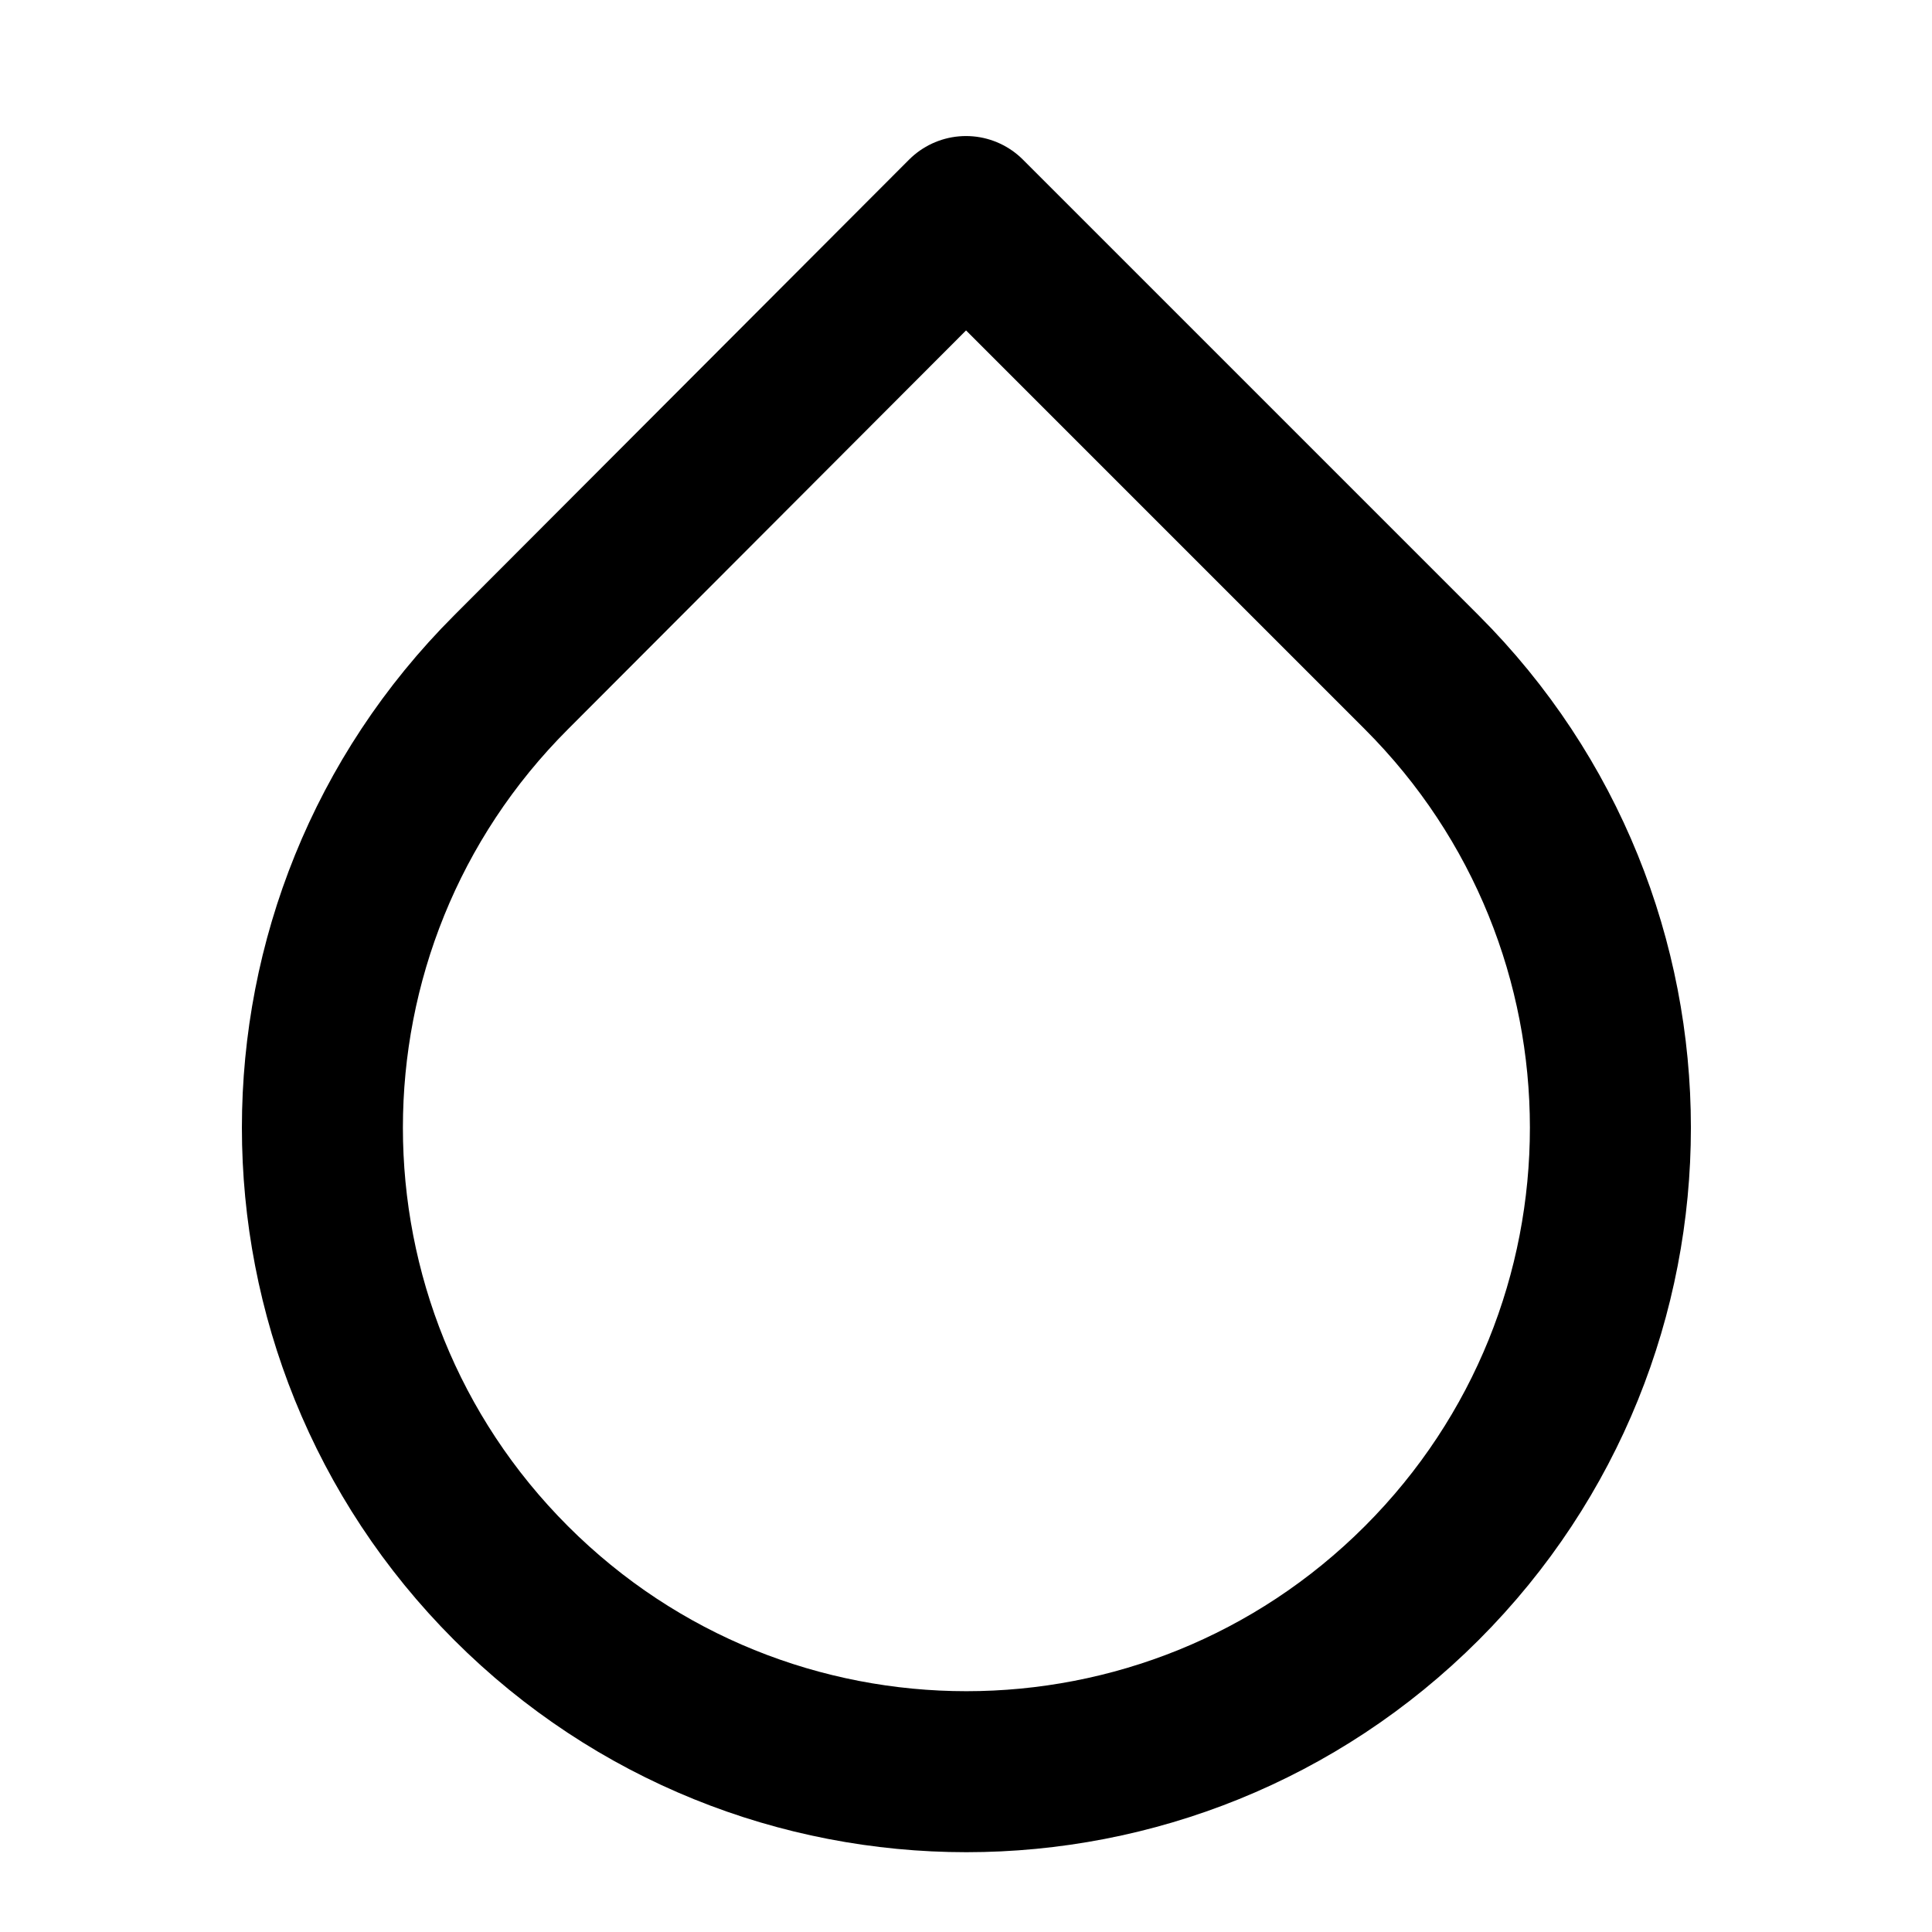
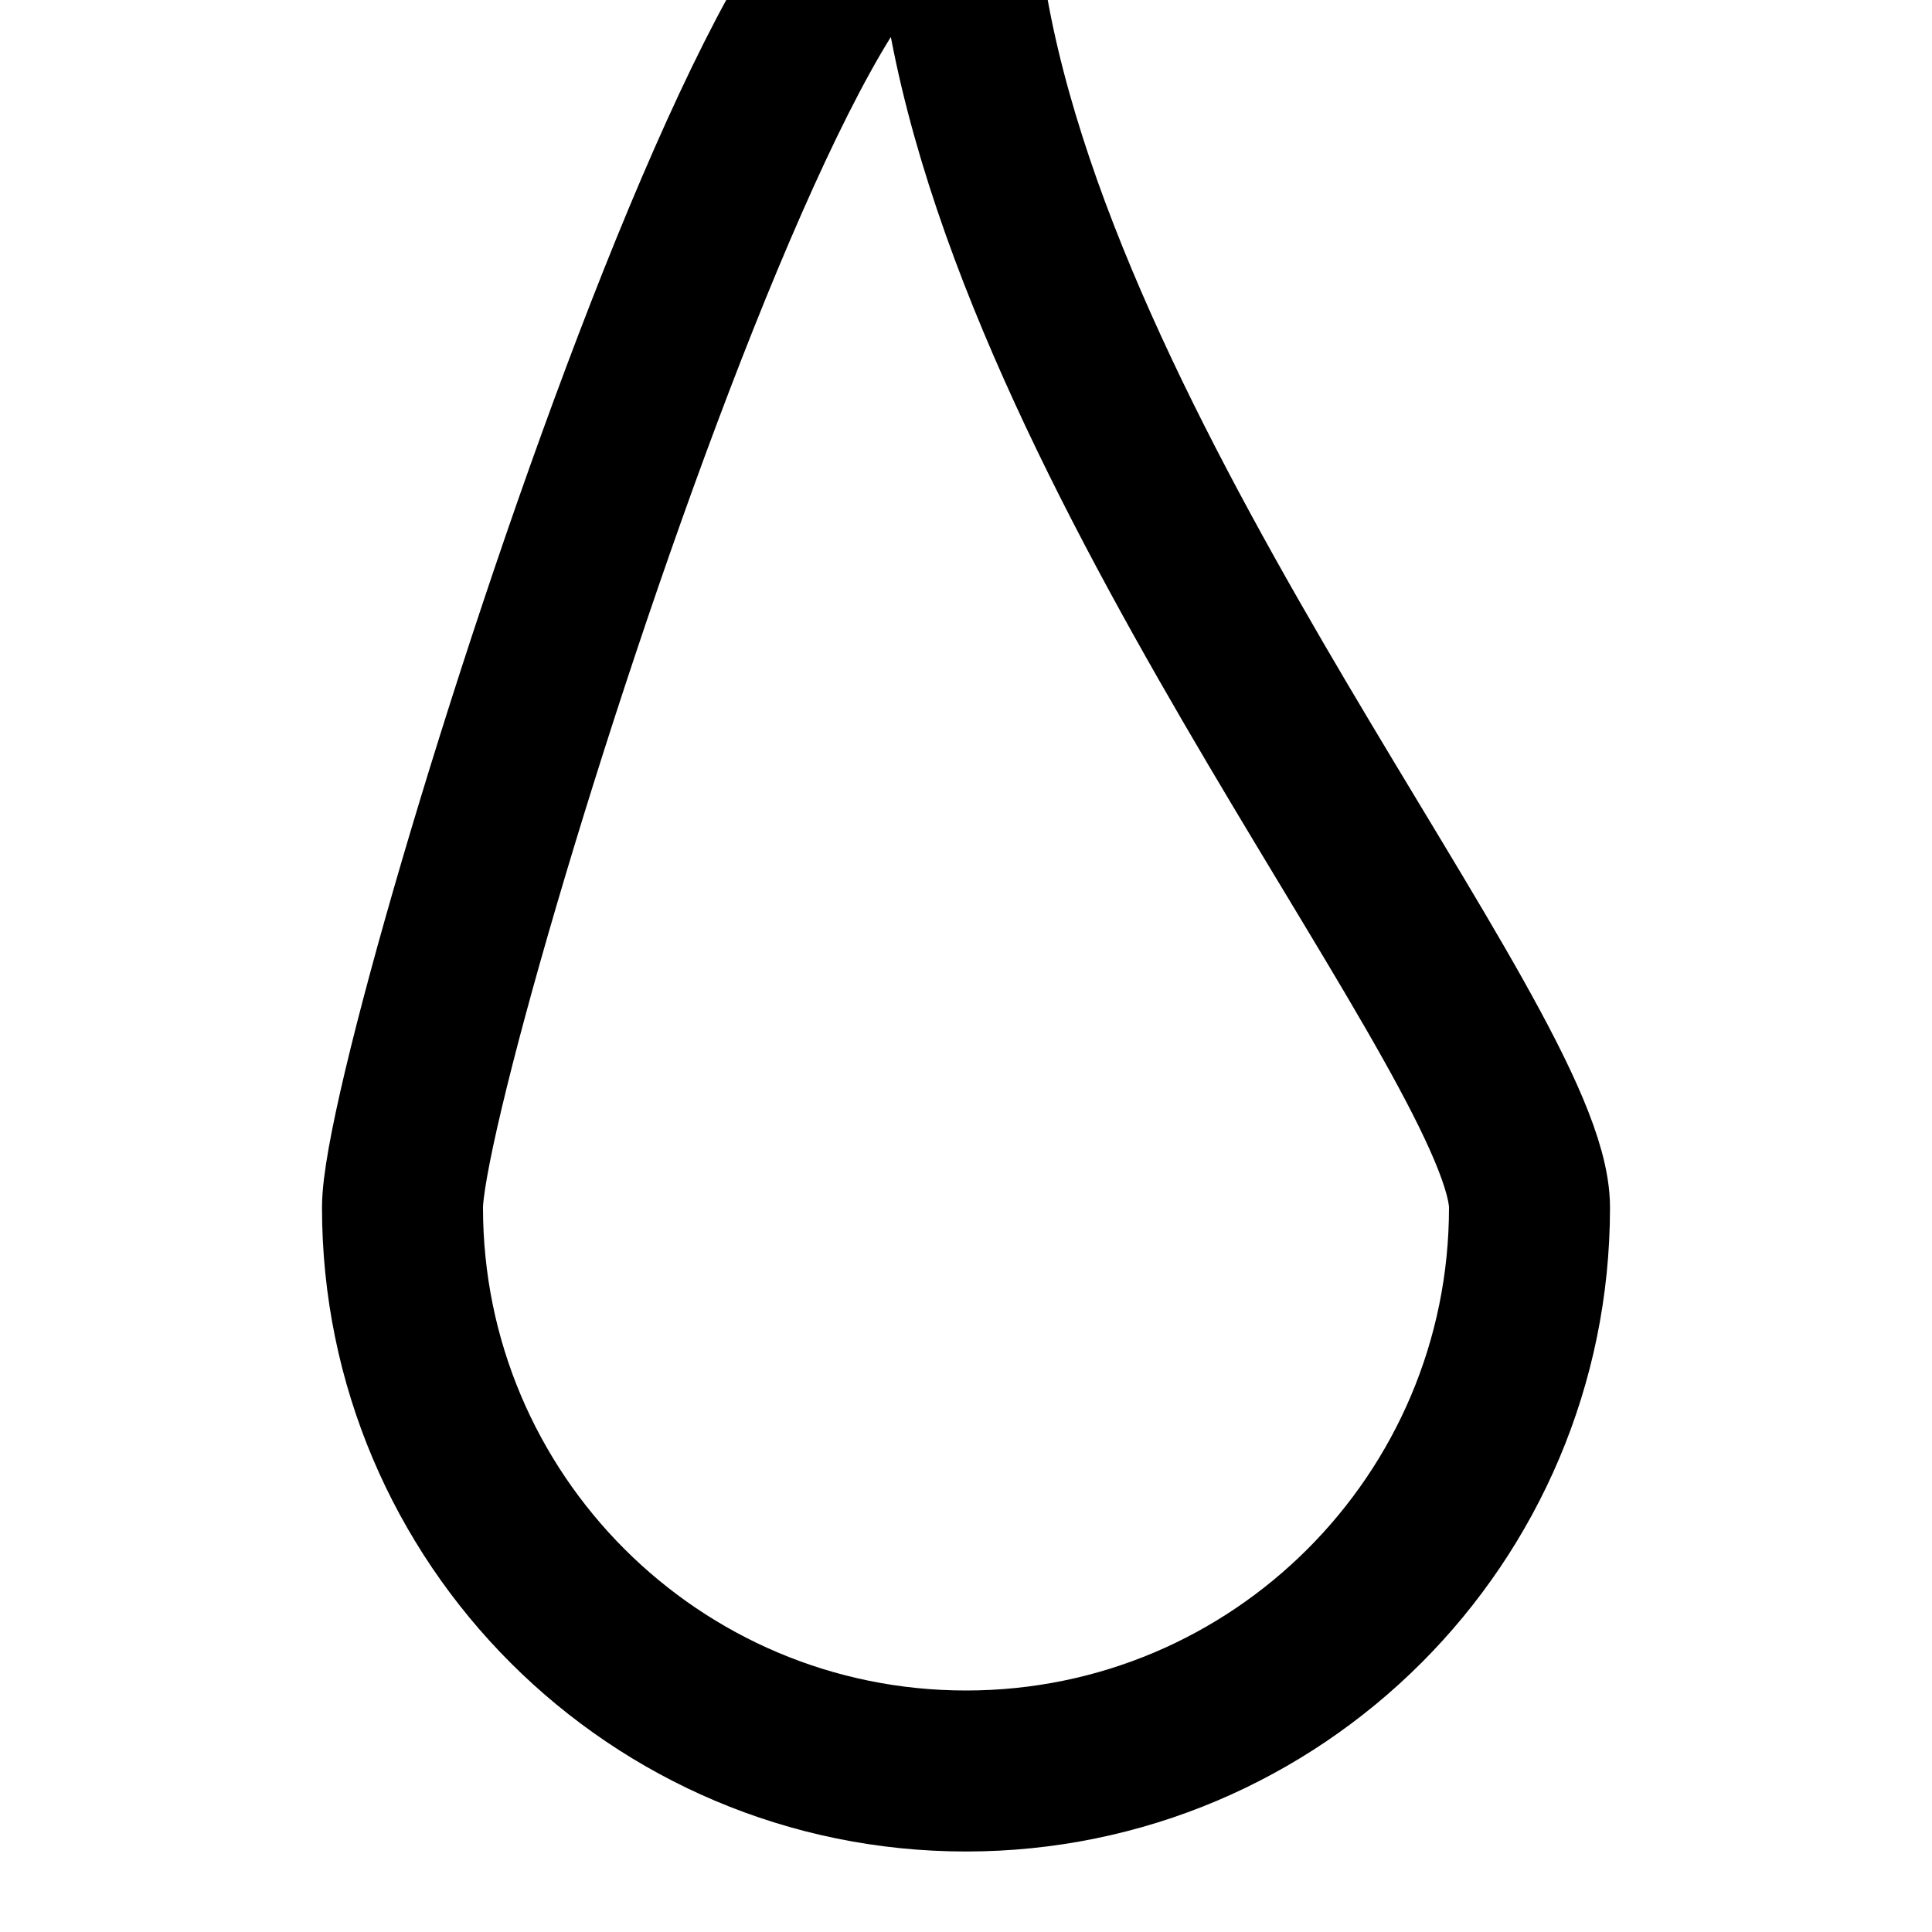
- <svg xmlns="http://www.w3.org/2000/svg" width="24" height="24" viewBox="0 0 24 24" fill="none" stroke="currentColor" stroke-width="2" stroke-linecap="round" stroke-linejoin="round" class="w-6 h-6 text-cyan-500 group-hover:text-cyan-600 transition-colors">
-   <path d="M12 2.69l5.66 5.66a8 8 0 1 1-11.31 0z" />
+ <svg xmlns="http://www.w3.org/2000/svg" viewBox="0 0 24 24" fill="none" stroke="currentColor" stroke-width="2" stroke-linecap="round" stroke-linejoin="round" class="lucide lucide-droplet">
+   <path d="M12 22a7 7 0 0 0 7-7c0-2-6-9-7-15-1-6-7 13-7 15a7 7 0 0 0 7 7Z" />
</svg>
